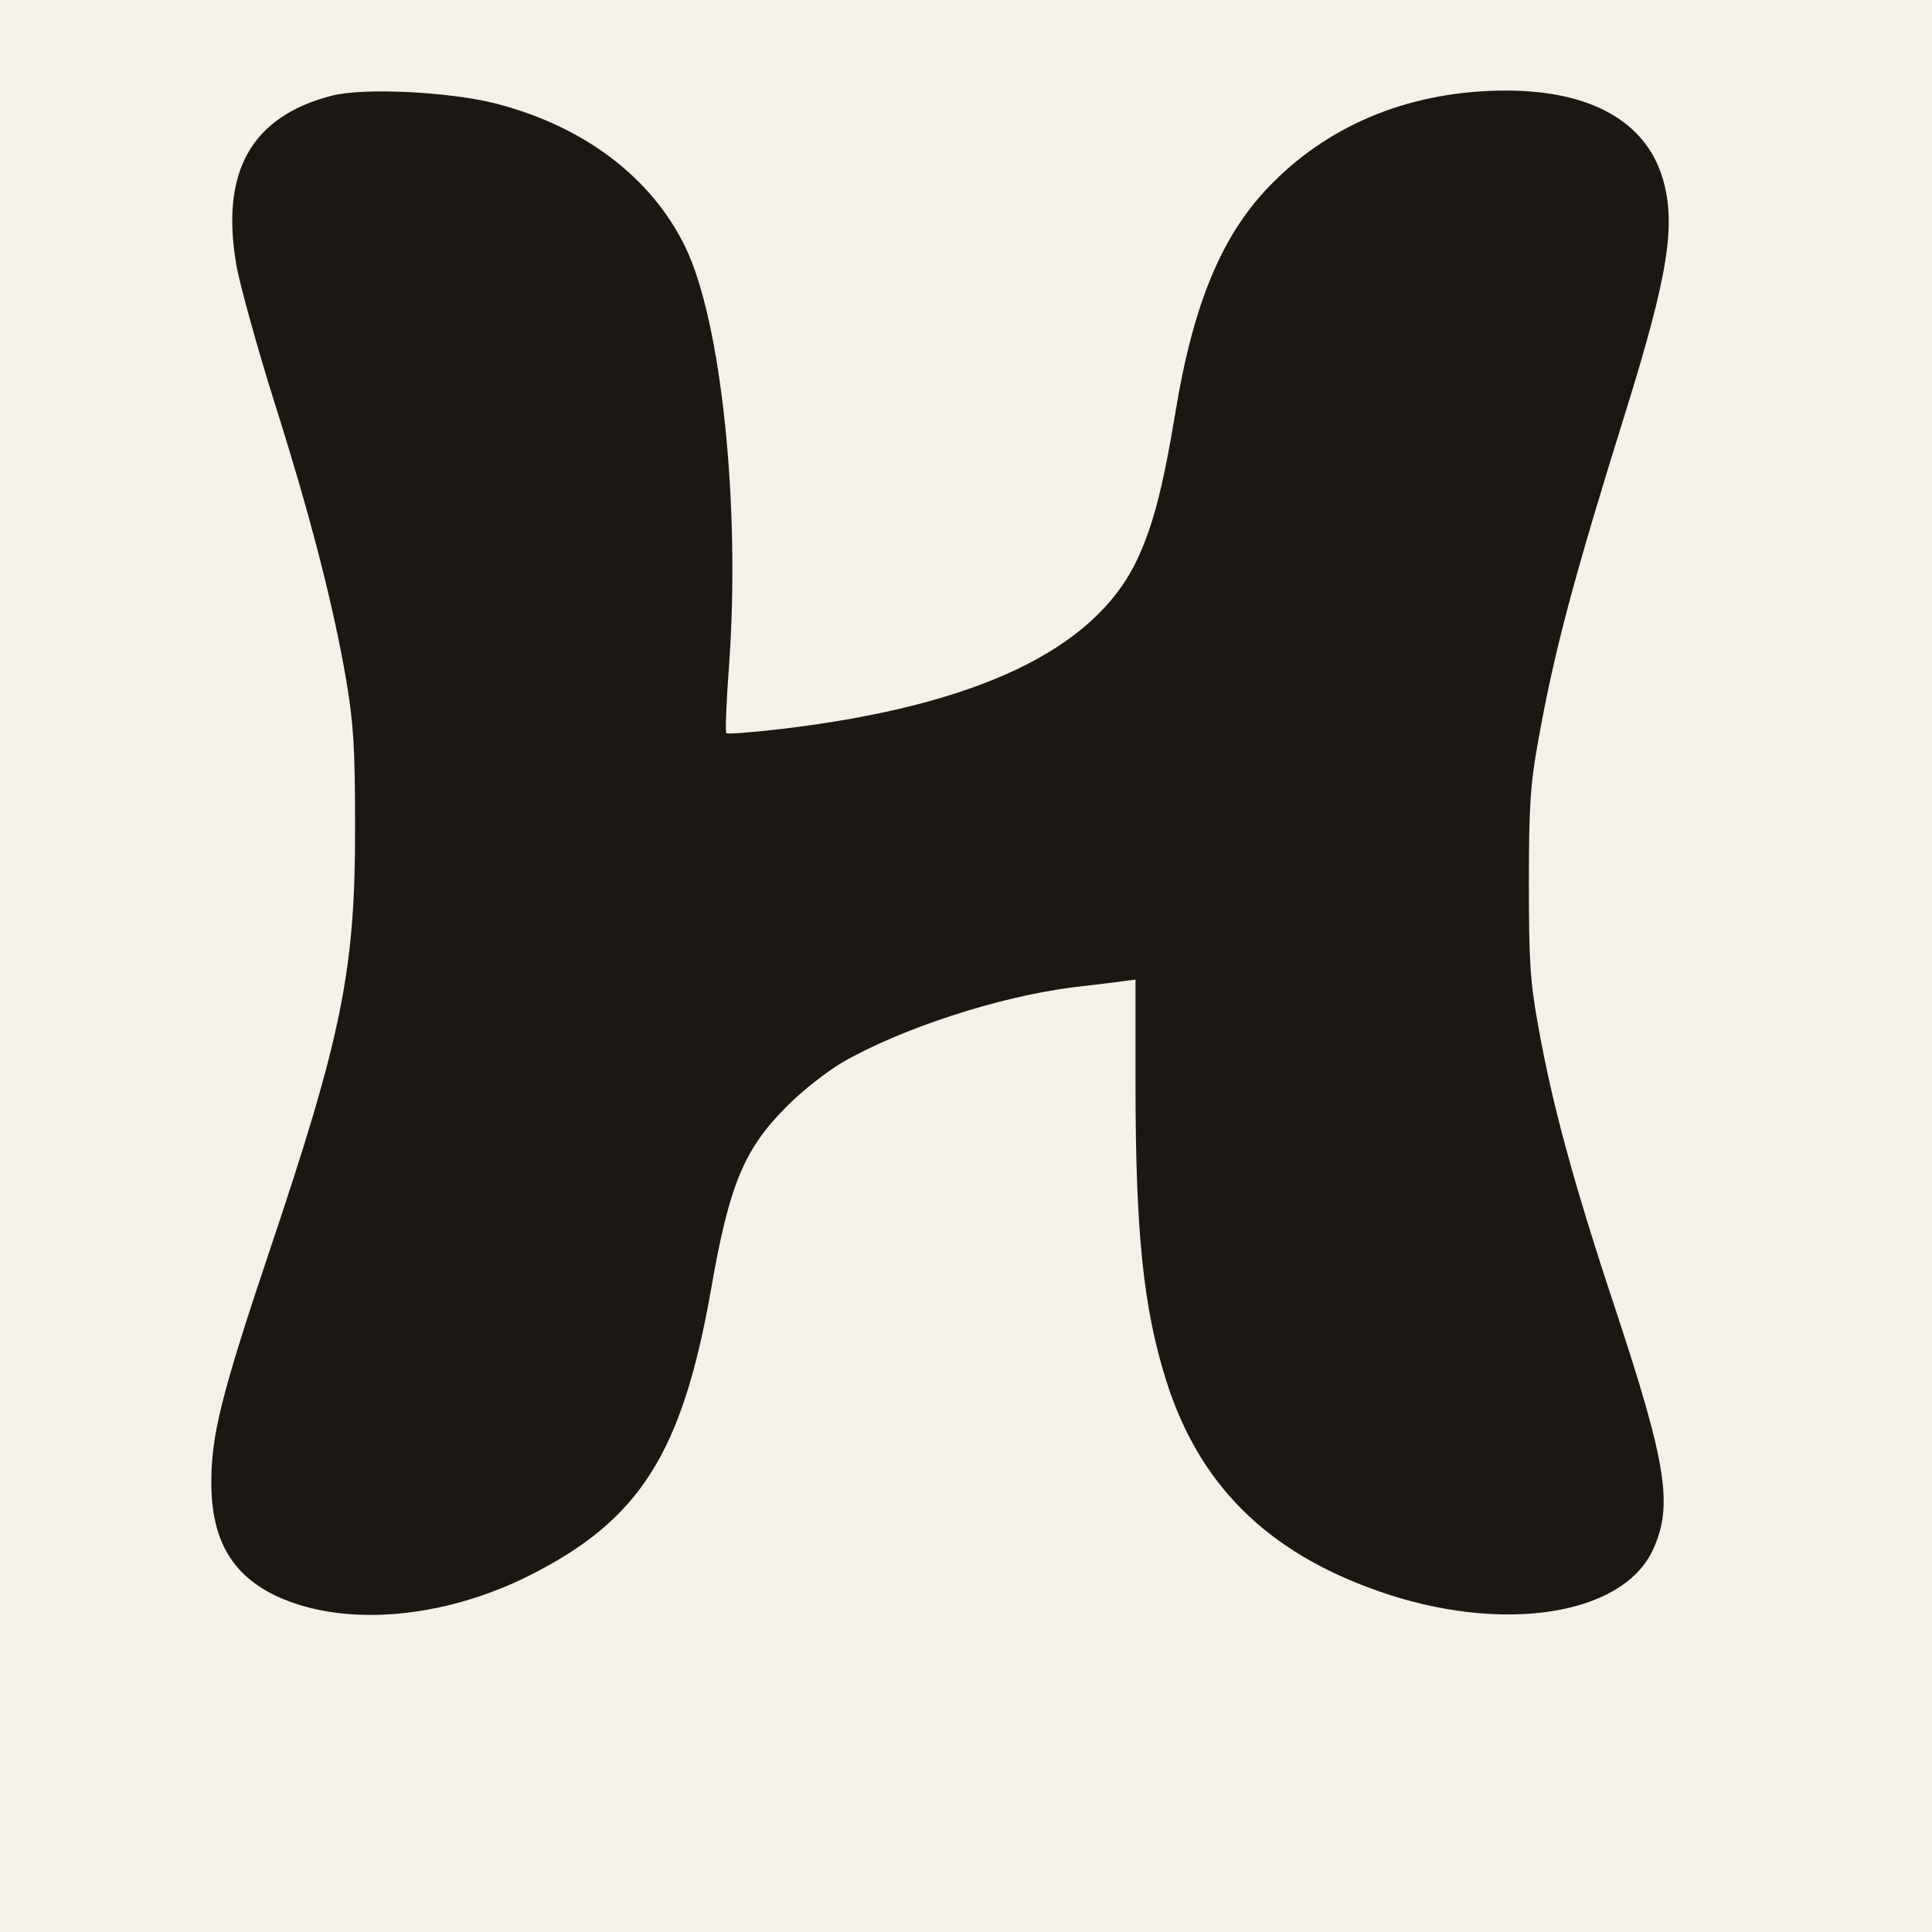
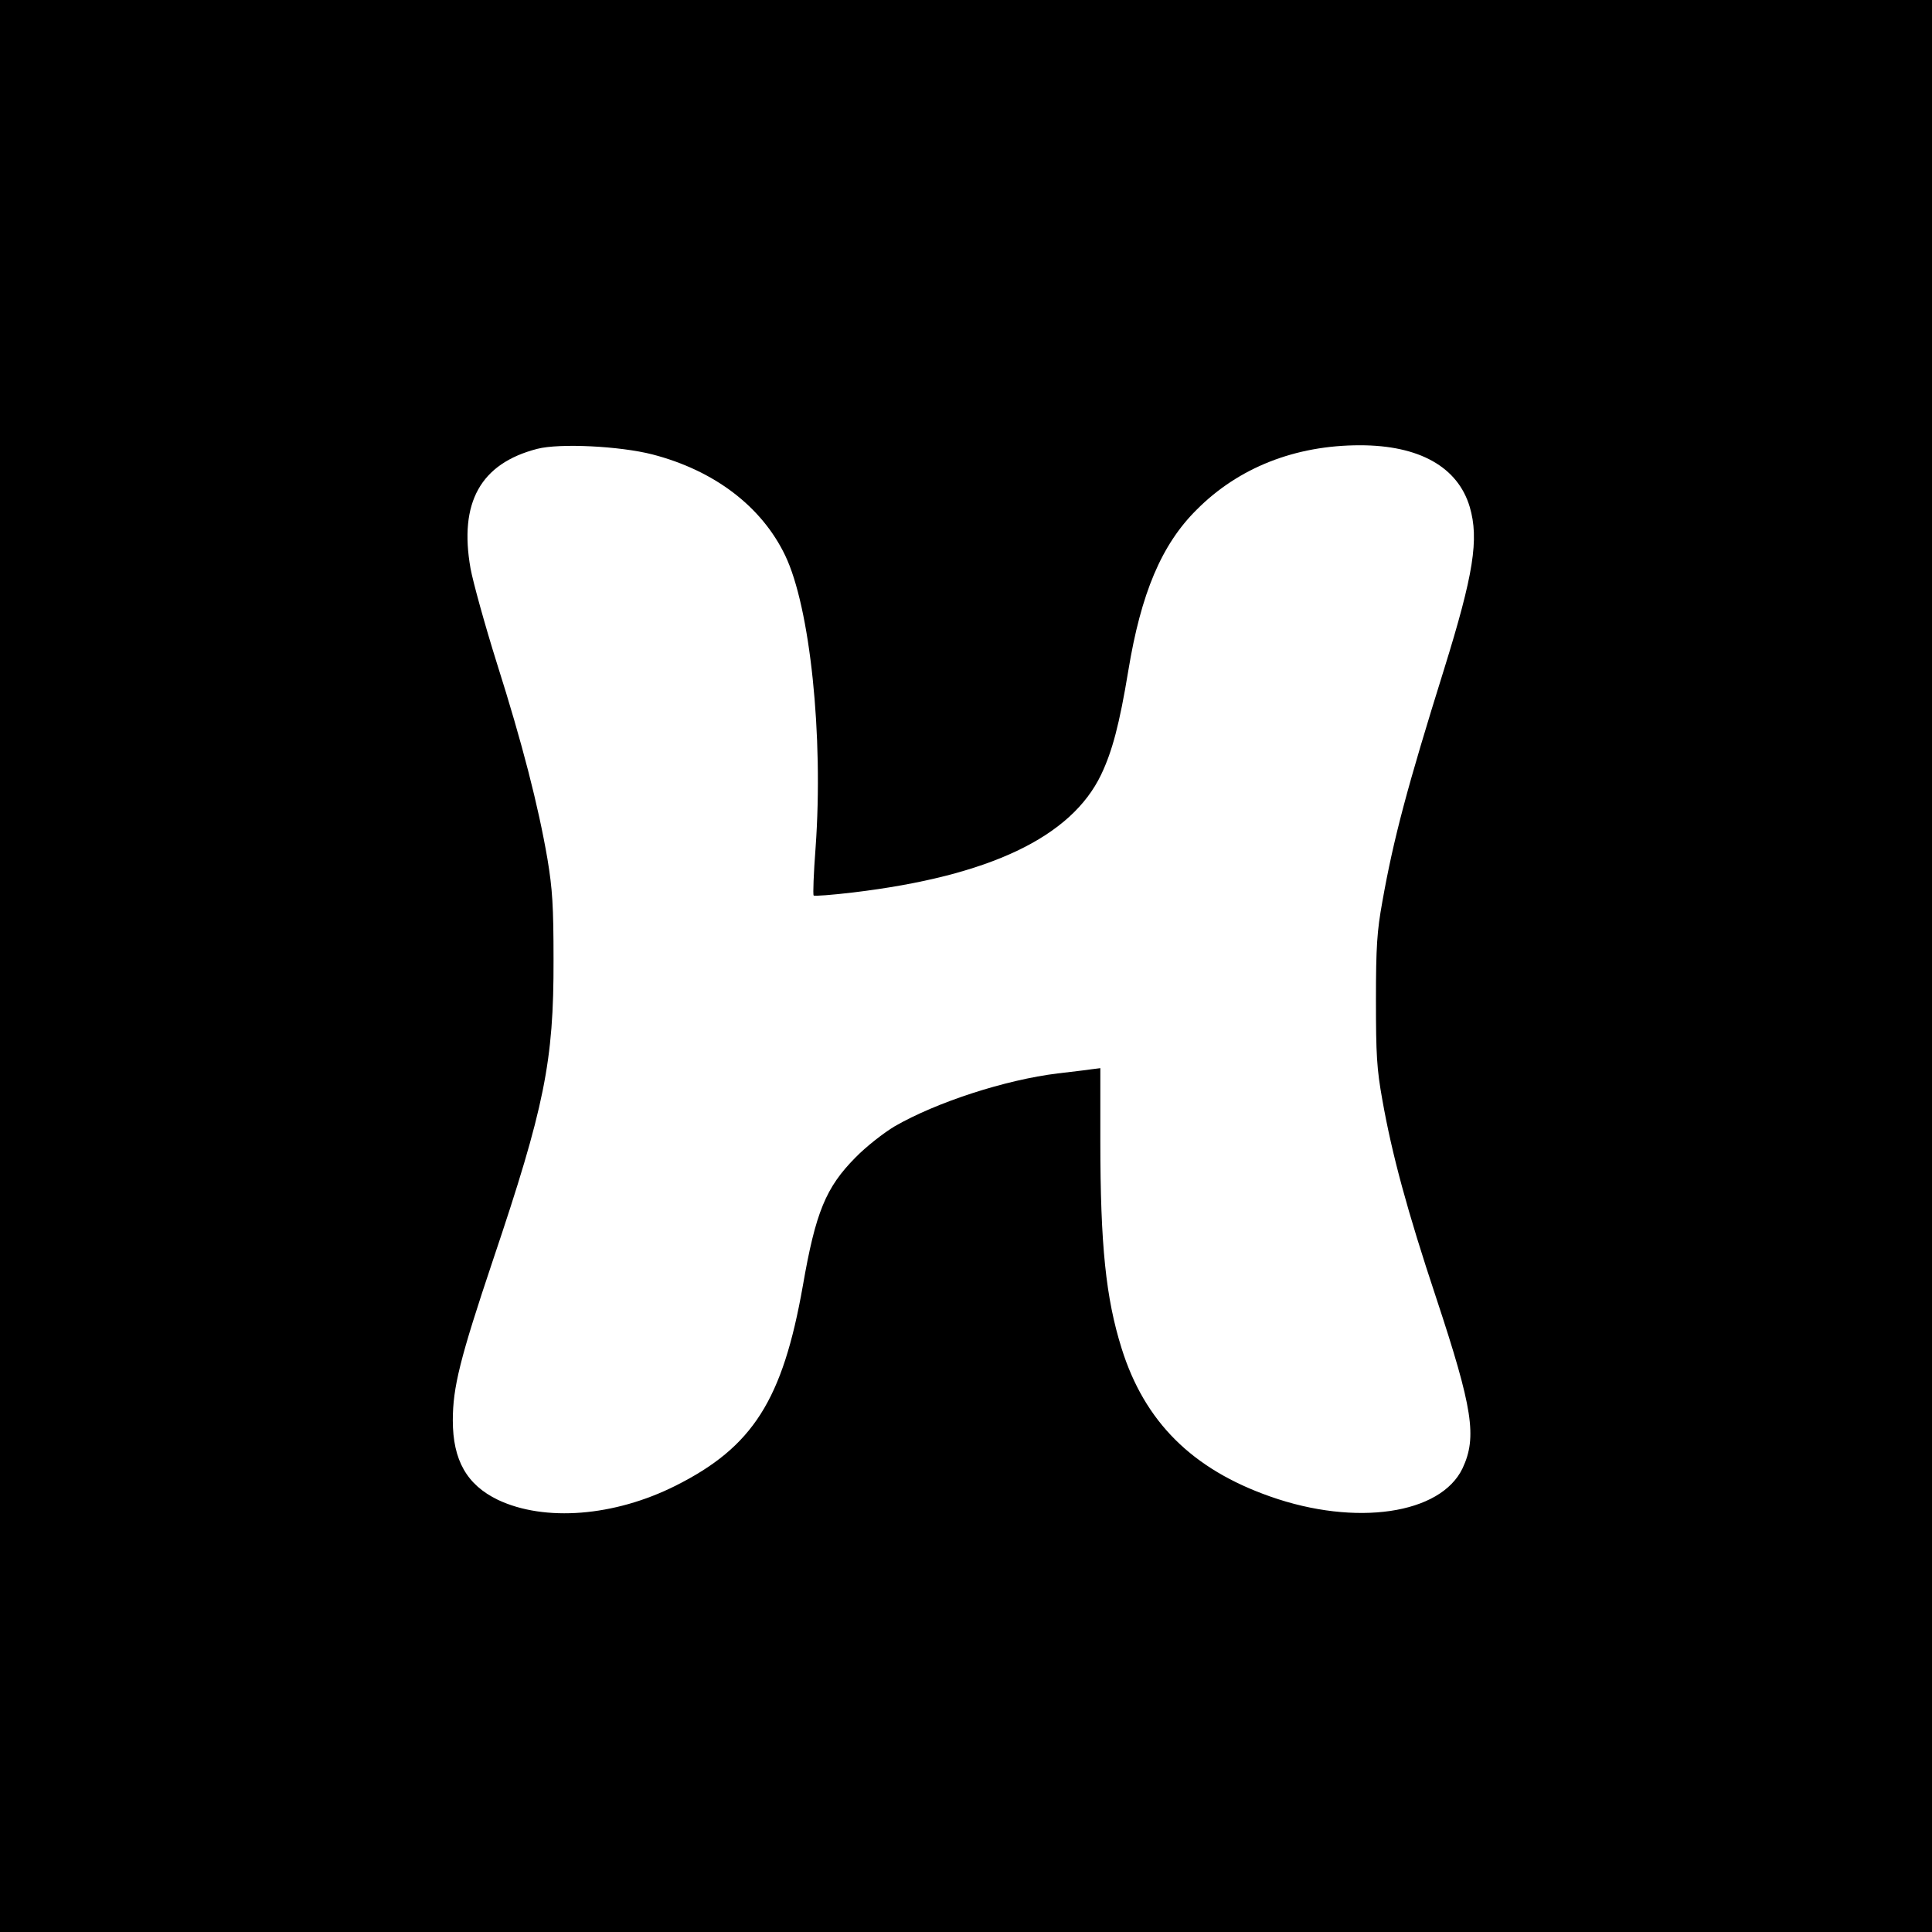
<svg xmlns="http://www.w3.org/2000/svg" viewBox="0 0 512 512" fill="none">
-   <rect width="512" height="512" fill="#f4f1e9" />
-   <g transform="translate(56 24) scale(0.785)">
-     <path d="M40.667 1.733C13.333 8.8 2.933 27.6 8.533 59.333C9.733 65.867 15.467 86.667 21.333 105.333C33.467 143.6 41.2 173.733 45.6 199.333C48 213.867 48.533 221.867 48.533 248C48.667 296.8 44.133 319.067 19.333 392.667C3.467 440 0 453.867 0 469.867C0 489.067 6.8 500.933 21.733 508.133C44.267 518.8 77.867 516.133 107.333 501.333C144.533 482.667 158.933 460.133 168.667 404.933C174.8 369.6 179.733 357.6 194 343.2C199.2 337.867 207.6 331.333 212.933 328.133C233.067 316.533 266.267 305.733 291.467 302.667C298 301.867 305.333 301.067 307.733 300.667L312 300.133V335.067C312 385.6 314.667 410.933 322.267 435.2C333.333 470.533 356.267 493.333 393.867 506.533C435.067 521.067 476 515.067 486.533 492.933C493.6 477.867 491.467 464.133 473.867 410.933C459.867 368.8 452.533 341.733 447.867 315.333C445.2 300.533 444.8 293.6 444.8 267.333C444.8 241.6 445.333 234 447.867 220C453.333 189.2 460 164.4 477.6 108C491.867 62.133 494.533 45.2 490 29.733C484.267 10.4 465.6 5.71296e-06 437.067 5.71296e-06C405.867 5.71296e-06 378.533 10.8 358.4 31.067C341.467 47.867 331.6 71.333 325.467 108.667C321.2 134.533 317.733 147.467 312.4 158.667C298 188.8 258.533 207.6 192.933 215.467C182.8 216.667 174.267 217.333 173.867 216.933C173.467 216.533 173.867 206.133 174.8 193.867C178.667 139.867 172.133 78 160.133 53.067C148.8 29.467 126 12.133 96.133 4.4C80.533 0.4 51.467 -1.067 40.667 1.733Z" fill="#1b1813" />
+   <rect width="512" height="512" fill="#000000" />
+   <g transform="translate(120 118) scale(0.55)">
+     <path d="M40.667 1.733C13.333 8.8 2.933 27.6 8.533 59.333C9.733 65.867 15.467 86.667 21.333 105.333C33.467 143.6 41.2 173.733 45.6 199.333C48 213.867 48.533 221.867 48.533 248C48.667 296.8 44.133 319.067 19.333 392.667C3.467 440 0 453.867 0 469.867C0 489.067 6.8 500.933 21.733 508.133C44.267 518.8 77.867 516.133 107.333 501.333C144.533 482.667 158.933 460.133 168.667 404.933C174.8 369.6 179.733 357.6 194 343.2C199.2 337.867 207.6 331.333 212.933 328.133C233.067 316.533 266.267 305.733 291.467 302.667C298 301.867 305.333 301.067 307.733 300.667L312 300.133V335.067C312 385.6 314.667 410.933 322.267 435.2C333.333 470.533 356.267 493.333 393.867 506.533C435.067 521.067 476 515.067 486.533 492.933C493.6 477.867 491.467 464.133 473.867 410.933C459.867 368.8 452.533 341.733 447.867 315.333C445.2 300.533 444.8 293.6 444.8 267.333C444.8 241.6 445.333 234 447.867 220C453.333 189.2 460 164.4 477.6 108C491.867 62.133 494.533 45.2 490 29.733C484.267 10.4 465.6 5.71296e-06 437.067 5.71296e-06C405.867 5.71296e-06 378.533 10.8 358.4 31.067C341.467 47.867 331.6 71.333 325.467 108.667C321.2 134.533 317.733 147.467 312.4 158.667C298 188.8 258.533 207.6 192.933 215.467C182.8 216.667 174.267 217.333 173.867 216.933C173.467 216.533 173.867 206.133 174.8 193.867C178.667 139.867 172.133 78 160.133 53.067C148.8 29.467 126 12.133 96.133 4.4C80.533 0.4 51.467 -1.067 40.667 1.733Z" fill="#FFFFFF" />
  </g>
</svg>
